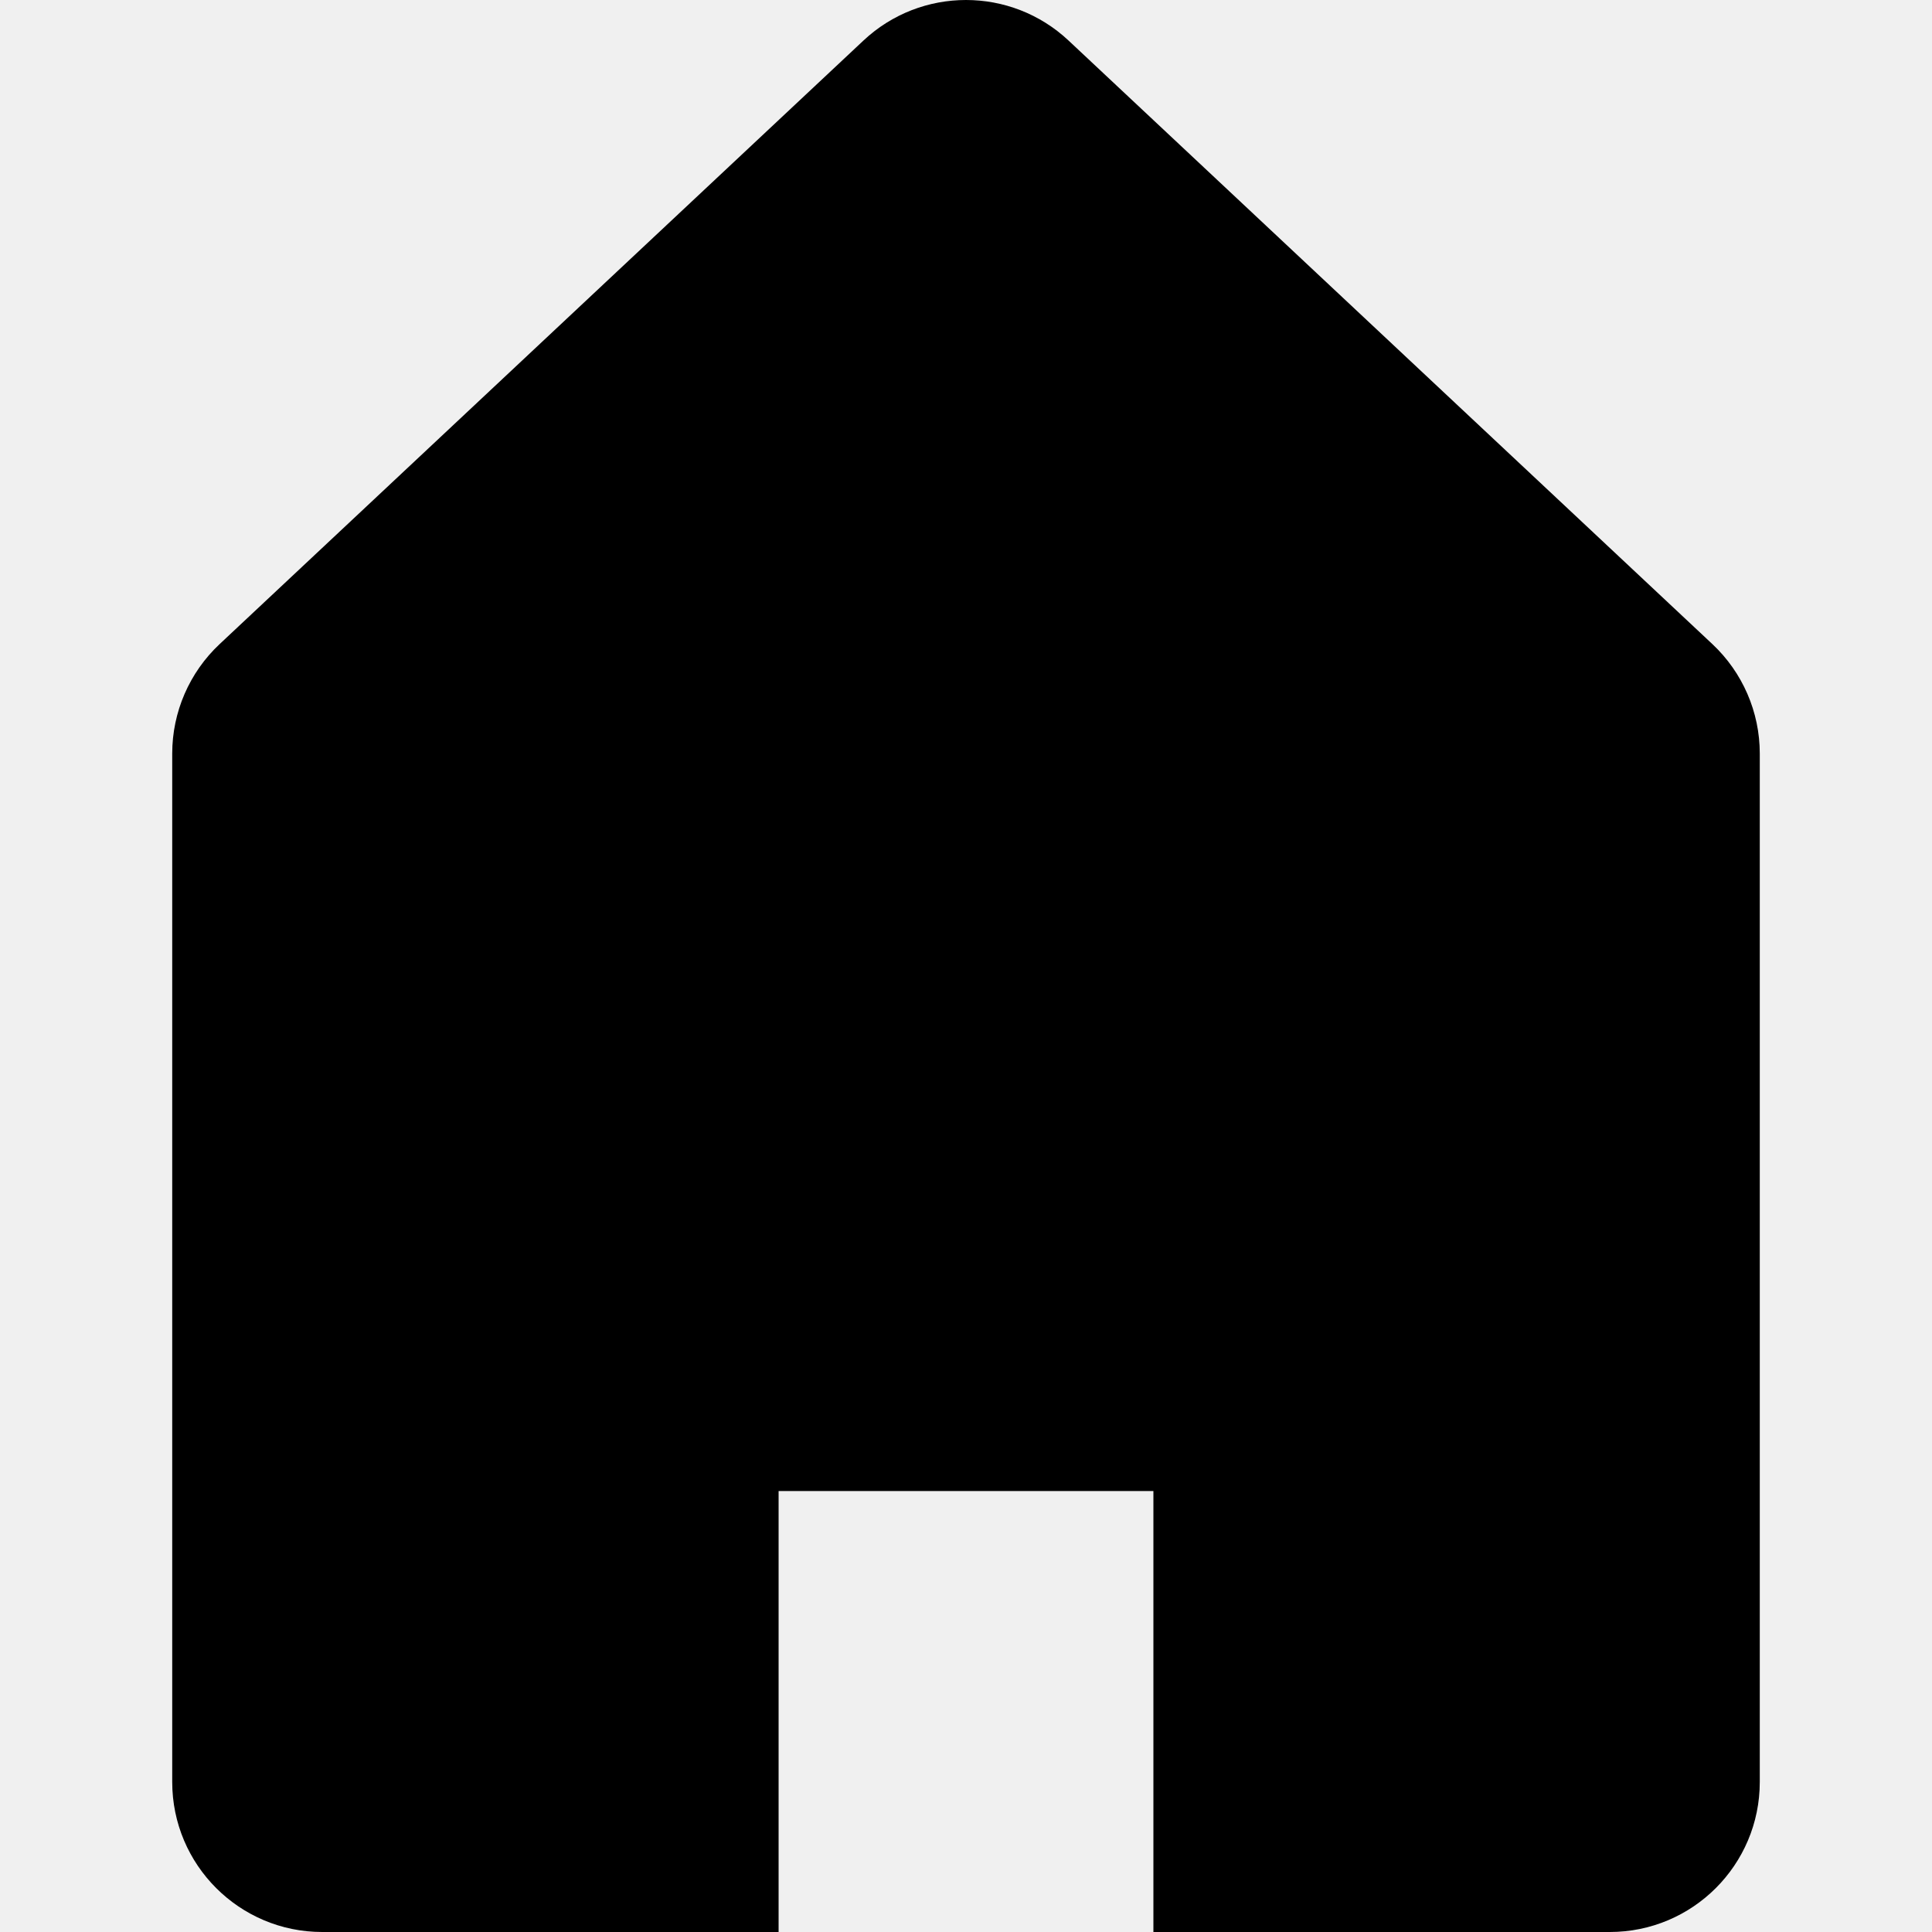
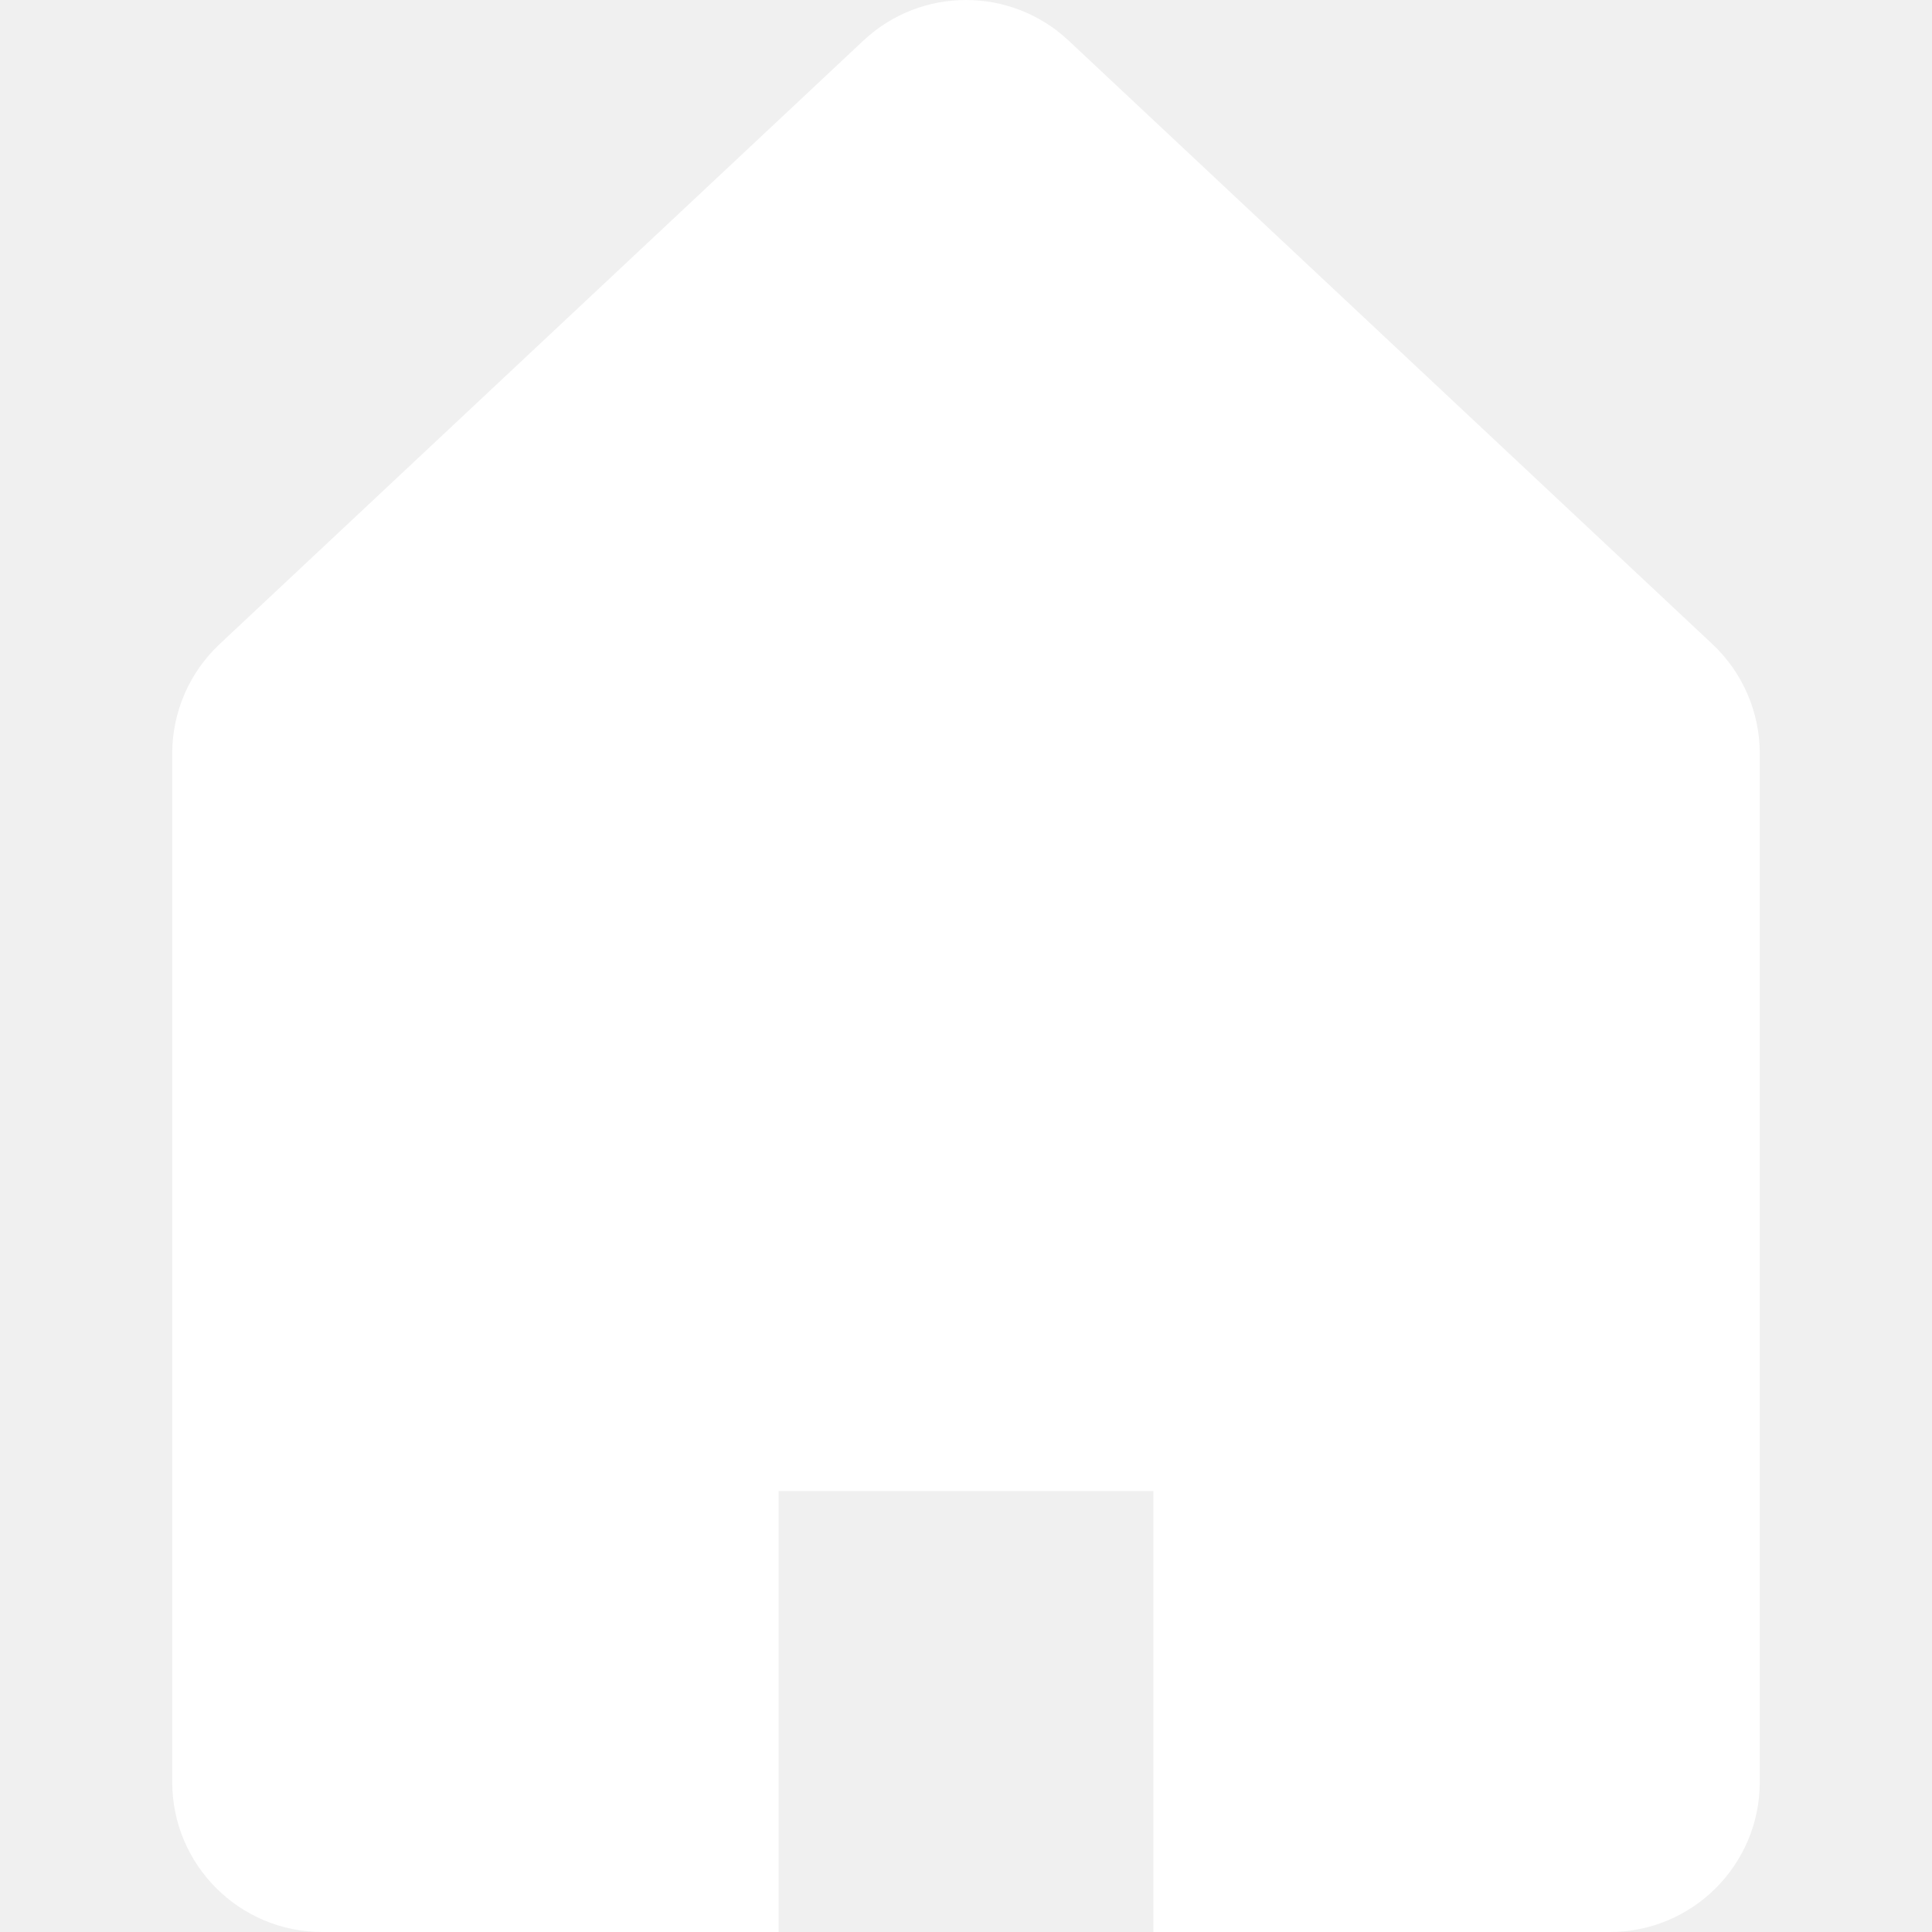
- <svg xmlns="http://www.w3.org/2000/svg" height="200px" width="200px" version="1.1" id="_x32_" viewBox="0 0 512 512" xml:space="preserve" fill="#000000">
+ <svg xmlns="http://www.w3.org/2000/svg" height="200px" width="200px" version="1.1" id="_x32_" viewBox="0 0 512 512" xml:space="preserve" fill="#fff">
  <g id="SVGRepo_bgCarrier" stroke-width="0" />
  <g id="SVGRepo_tracerCarrier" stroke-linecap="round" stroke-linejoin="round" />
  <g id="SVGRepo_iconCarrier">
-     <style type="text/css"> .st0{fill:#000000;} </style>
+     <style type="text/css"> .st0{fill:#fff;} </style>
    <g>
      <path class="st0" d="M453.794,170.688L283.185,10.753c-15.287-14.337-39.083-14.337-54.37,0L58.206,170.688 c-8.012,7.515-12.565,18.01-12.565,29V472.25c0,21.954,17.803,39.75,39.75,39.75h120.947V395.145h99.324V512h120.946 c21.947,0,39.751-17.796,39.751-39.75V199.688C466.359,188.698,461.805,178.203,453.794,170.688z" />
    </g>
  </g>
</svg>
